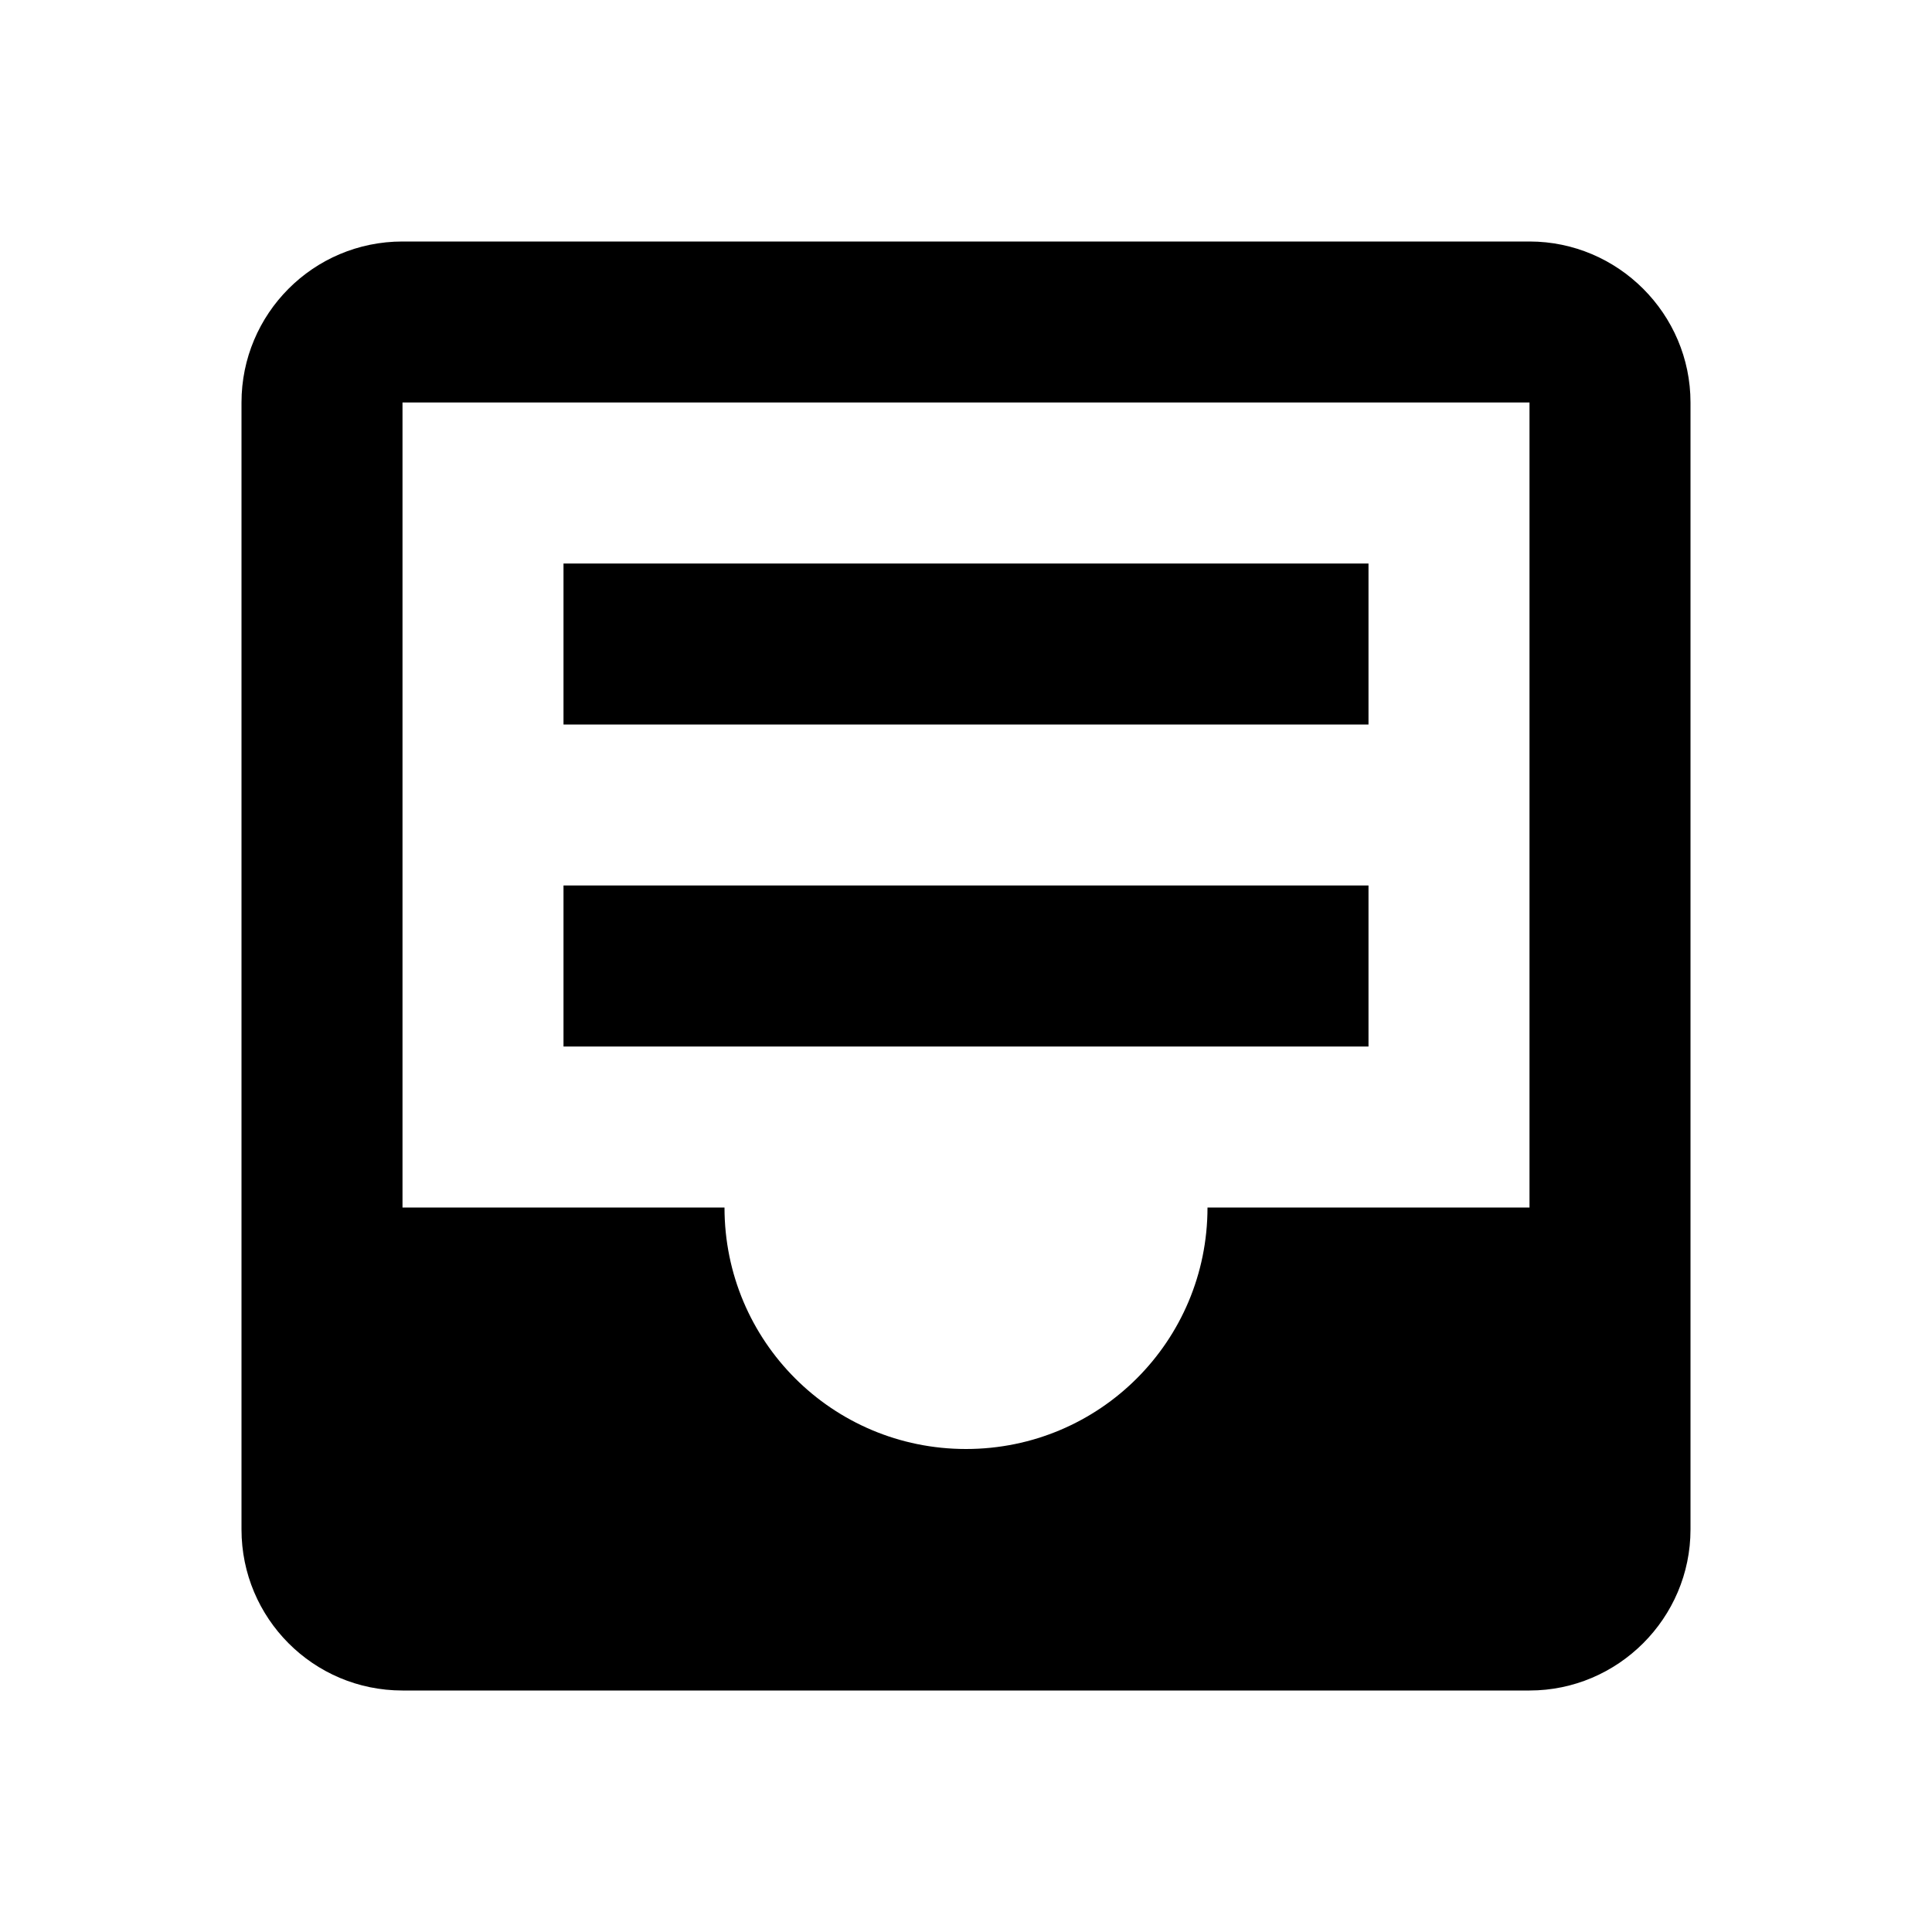
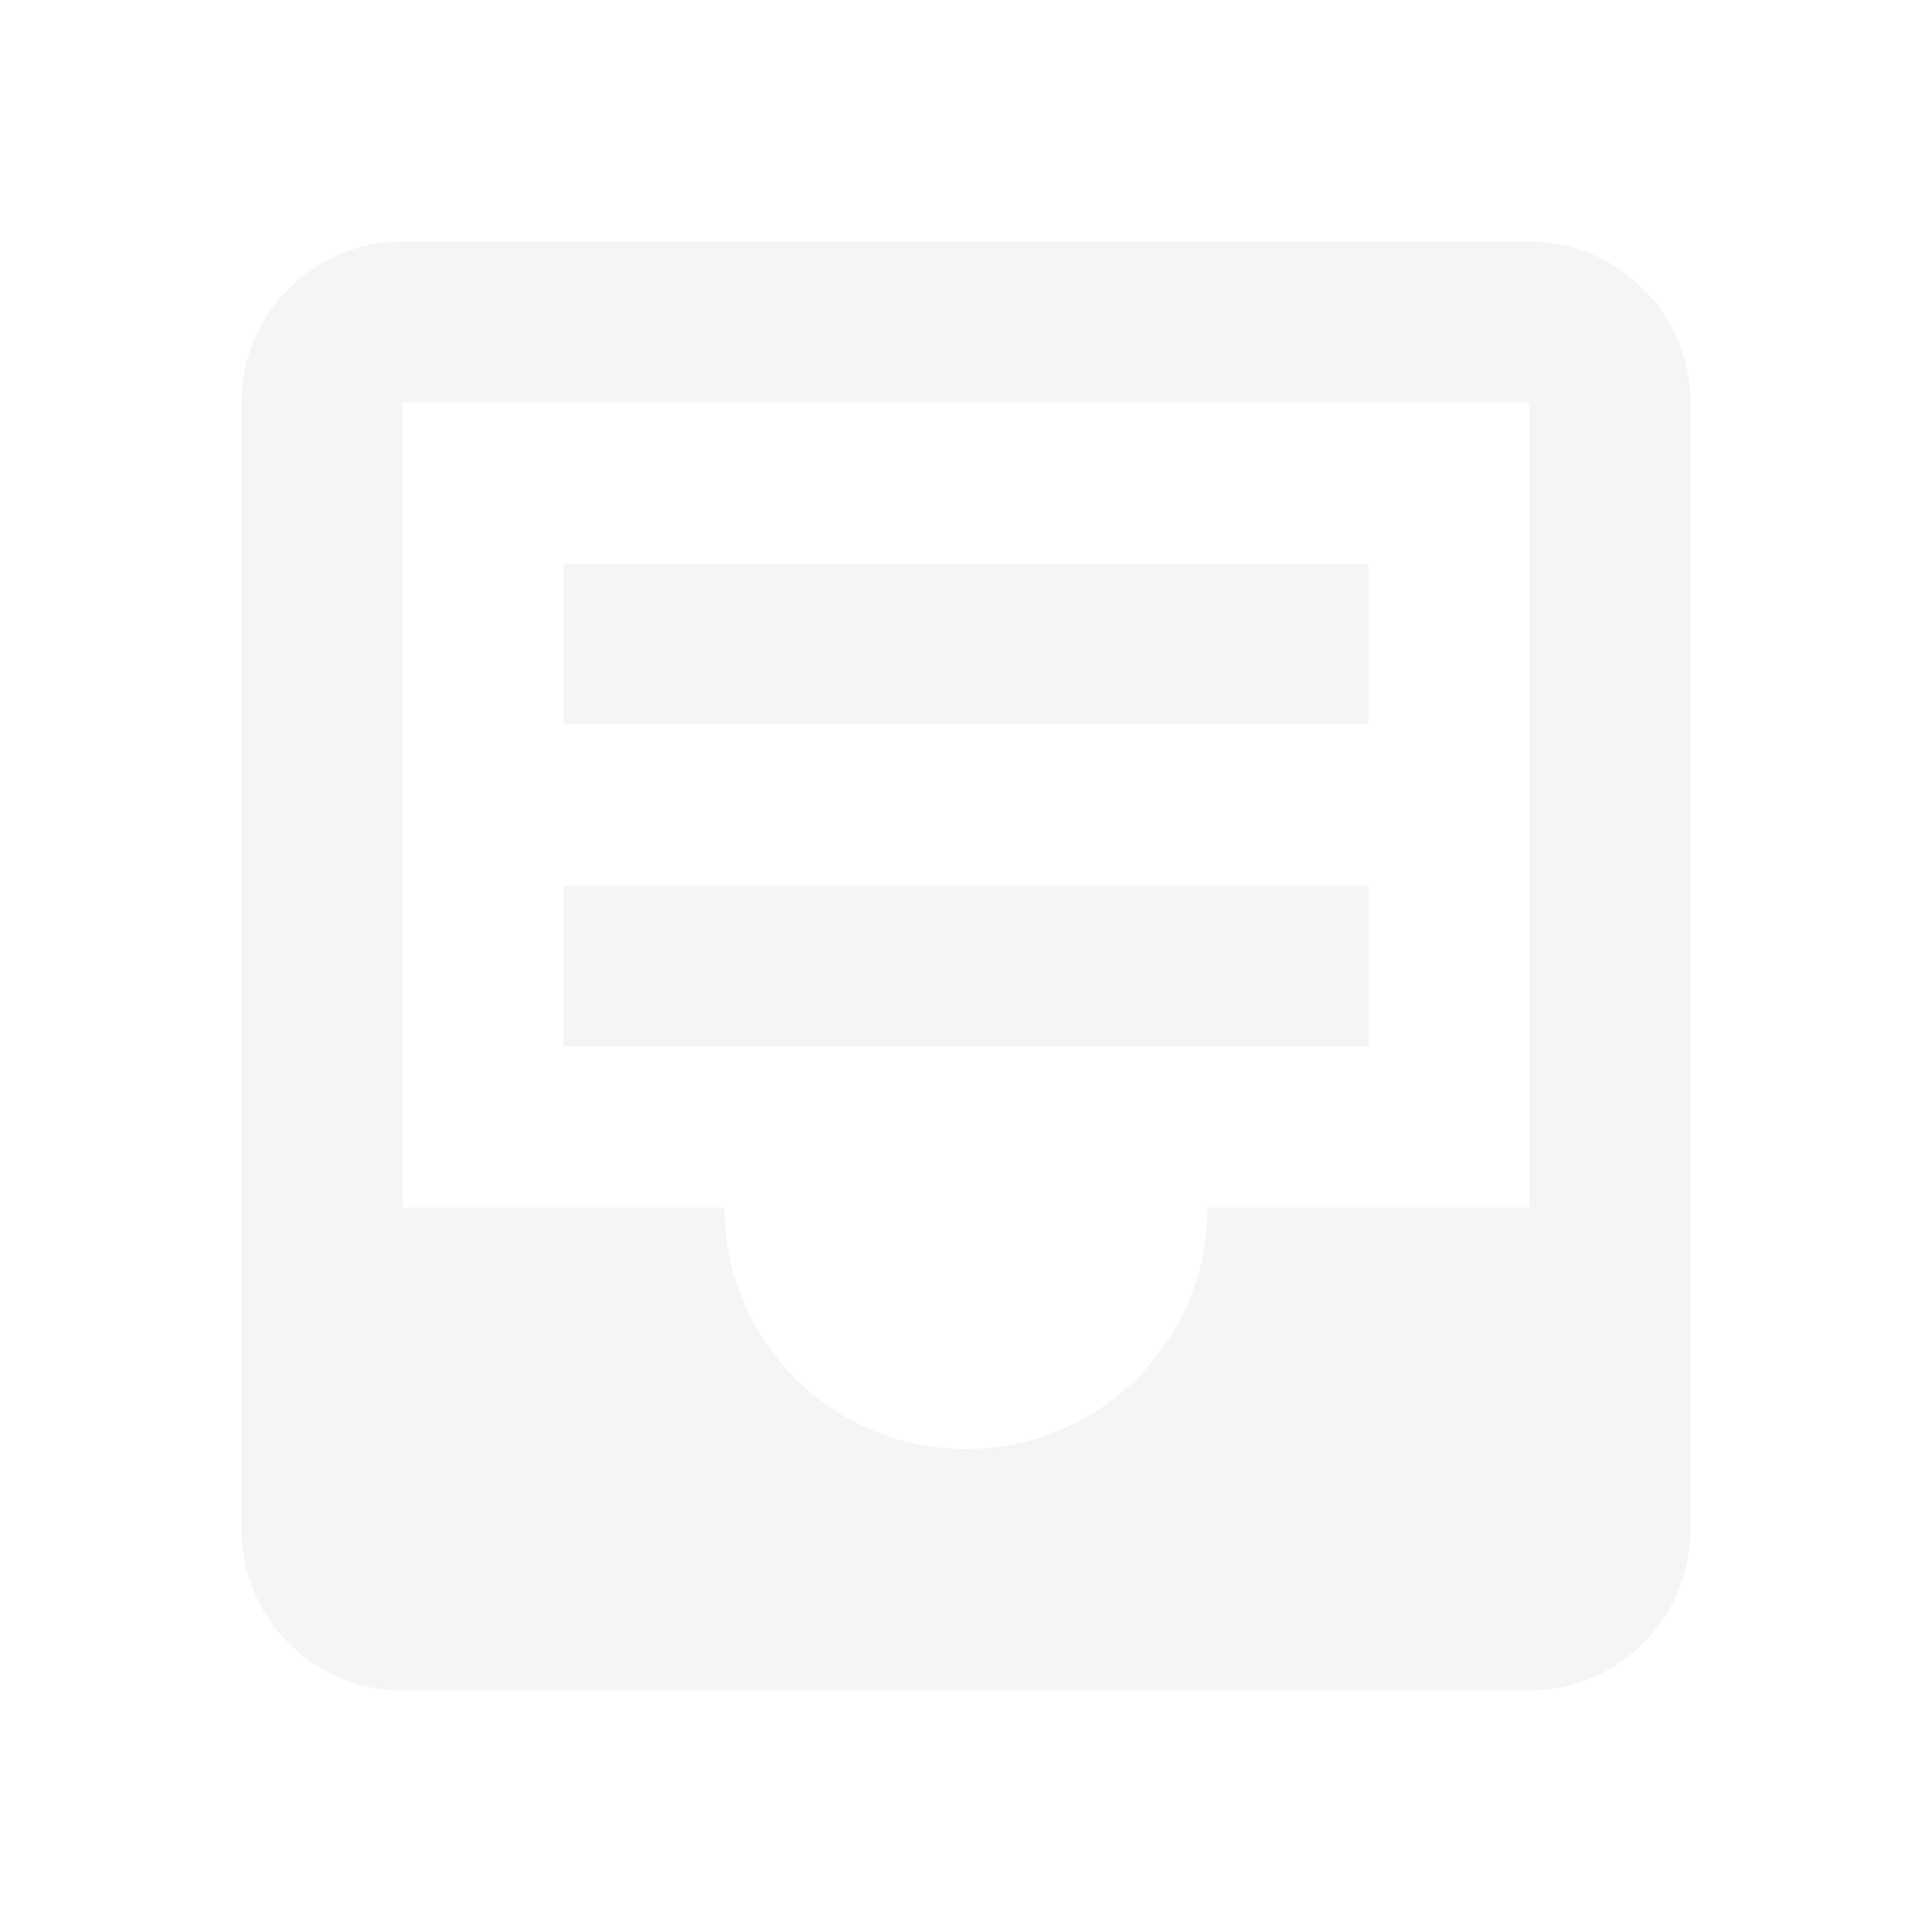
<svg xmlns="http://www.w3.org/2000/svg" viewBox="0 0 24 24">
-   <path d="M19 15V5H5V15H9C9 16.66 10.34 18 12 18C13.66 18 15 16.66 15 15H19M19 3C20.1 3 21 3.9 21 5V19C21 20.1 20.1 21 19 21H5C3.89 21 3 20.1 3 19L3 5C3 3.9 3.89 3 5 3H19M7 13V11H17V13H7M7 9V7H17V9H7Z" />
+   <path fill="#f5f5f5" d="M19 15V5H5V15H9C9 16.66 10.34 18 12 18C13.66 18 15 16.66 15 15H19M19 3C20.1 3 21 3.9 21 5V19C21 20.1 20.1 21 19 21H5C3.89 21 3 20.1 3 19L3 5C3 3.9 3.89 3 5 3H19M7 13V11H17V13H7M7 9V7H17V9H7Z" />
</svg>
